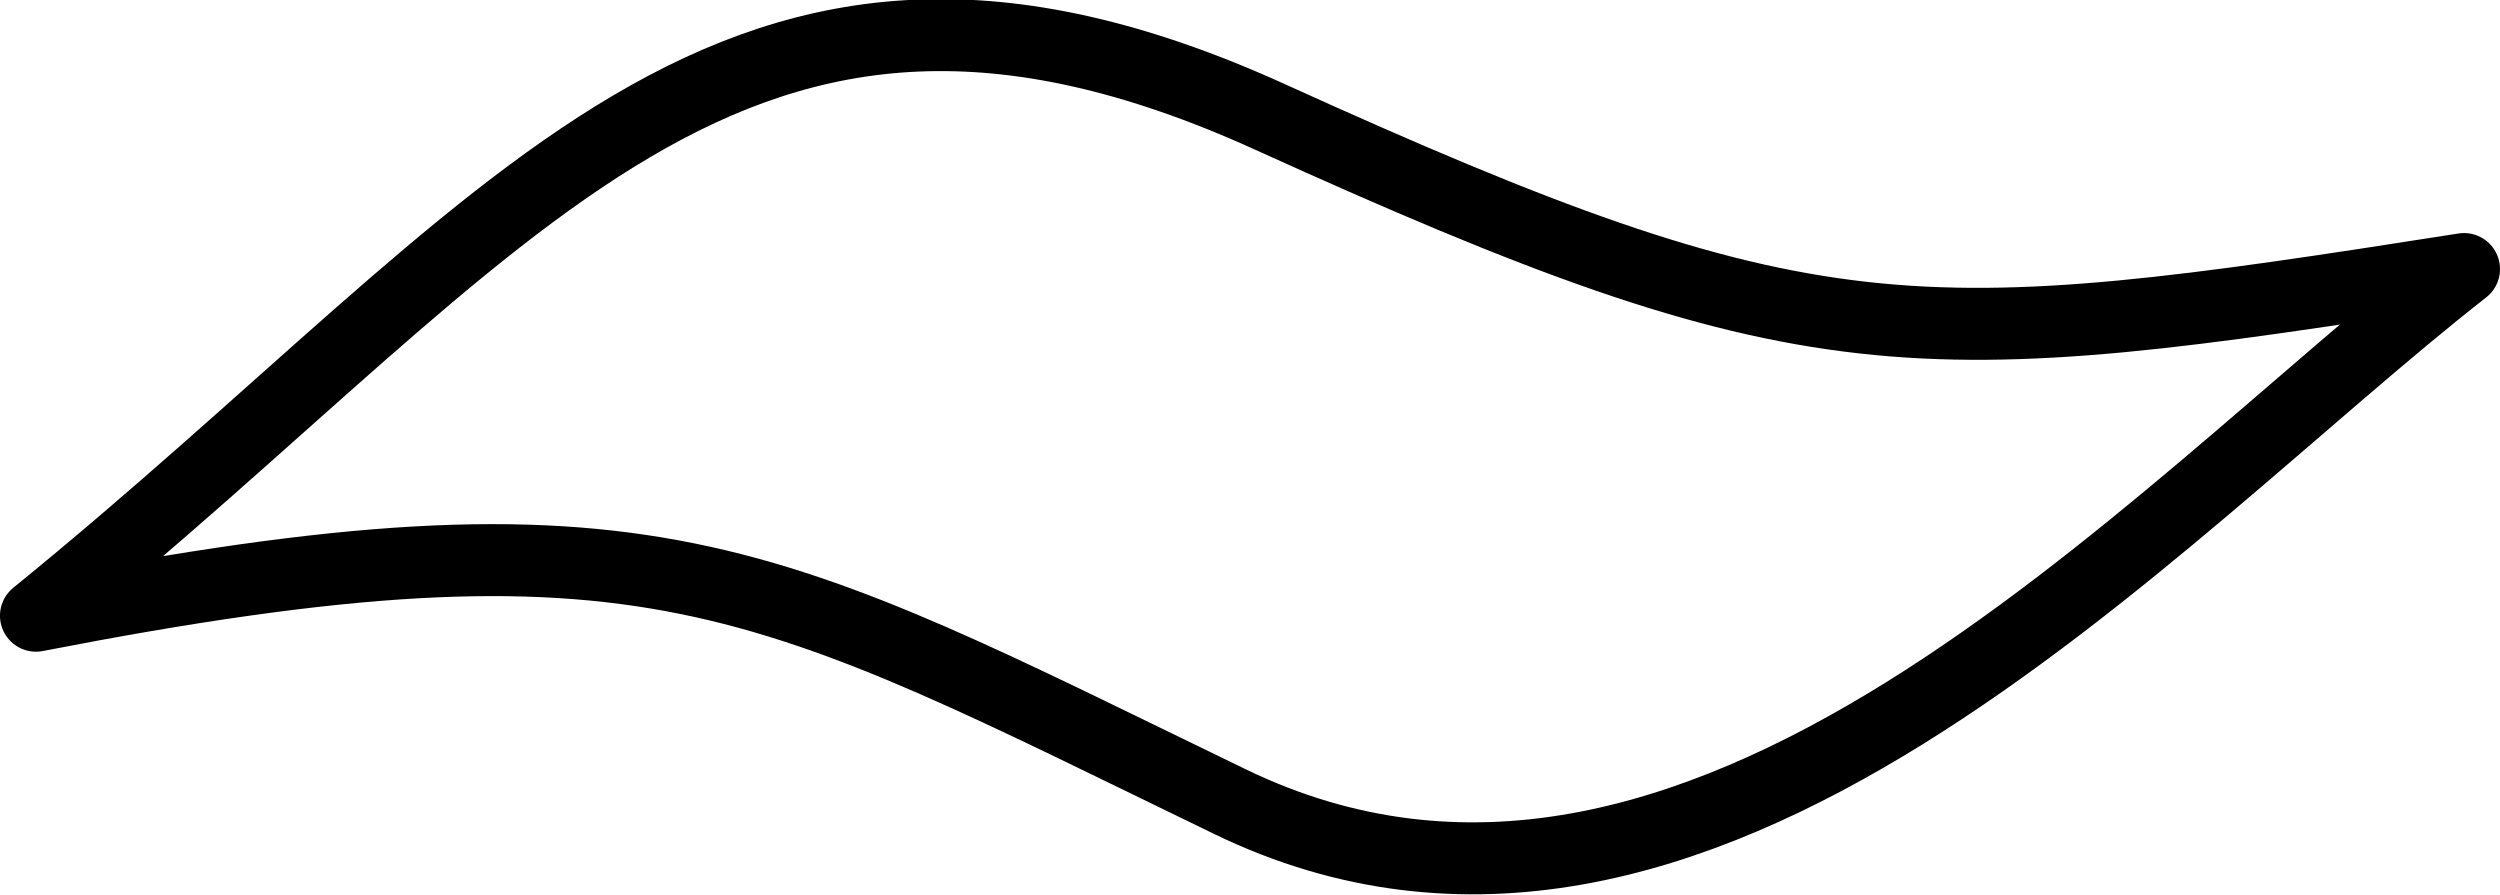
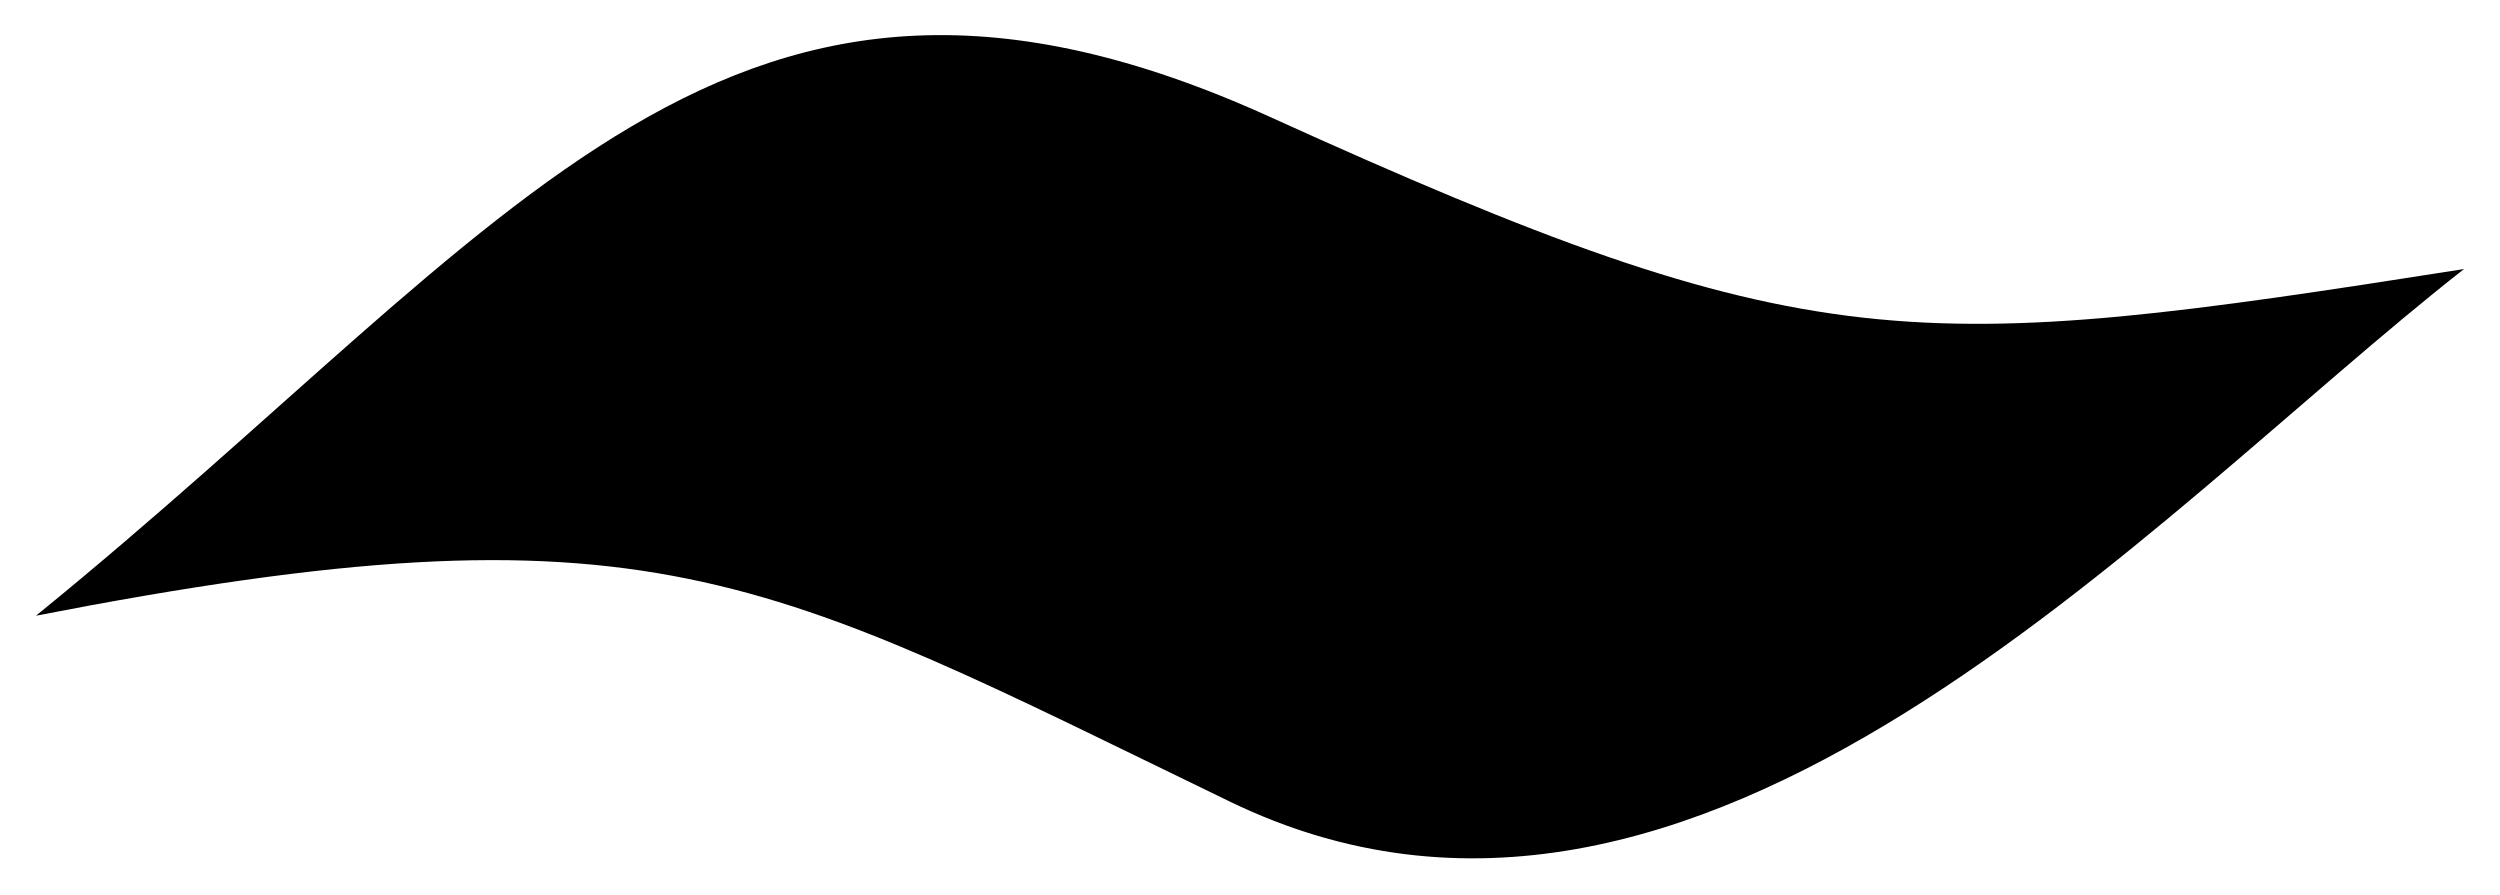
<svg xmlns="http://www.w3.org/2000/svg" width="93.023mm" height="33.272mm" viewBox="0 0 93.023 33.272" version="1.1" id="svg8">
  <defs id="defs2" />
  <g id="layer1" transform="translate(-33.62086,-73.59704)">
-     <path style="fill:none;stroke:#000000;stroke-width:2.678;stroke-linecap:round;stroke-linejoin:round;stroke-miterlimit:4;stroke-dasharray:none;stroke-opacity:1" d="M 80.873,77.946 C 60.727,68.796 53.015,81.833 34.959,96.507 57.829,92.057 61.937,94.981 79.392,103.428 96.846,111.875 113.544,92.809 125.305,83.608 104.781,86.832 101.019,87.095 80.873,77.946 Z" id="path816" />
+     <path style="fill:nonestroke-width:2.678;stroke-linecap:round;stroke-linejoin:round;stroke-miterlimit:4;stroke-dasharray:none;stroke-opacity:1" d="M 80.873,77.946 C 60.727,68.796 53.015,81.833 34.959,96.507 57.829,92.057 61.937,94.981 79.392,103.428 96.846,111.875 113.544,92.809 125.305,83.608 104.781,86.832 101.019,87.095 80.873,77.946 Z" id="path816" />
  </g>
</svg>
